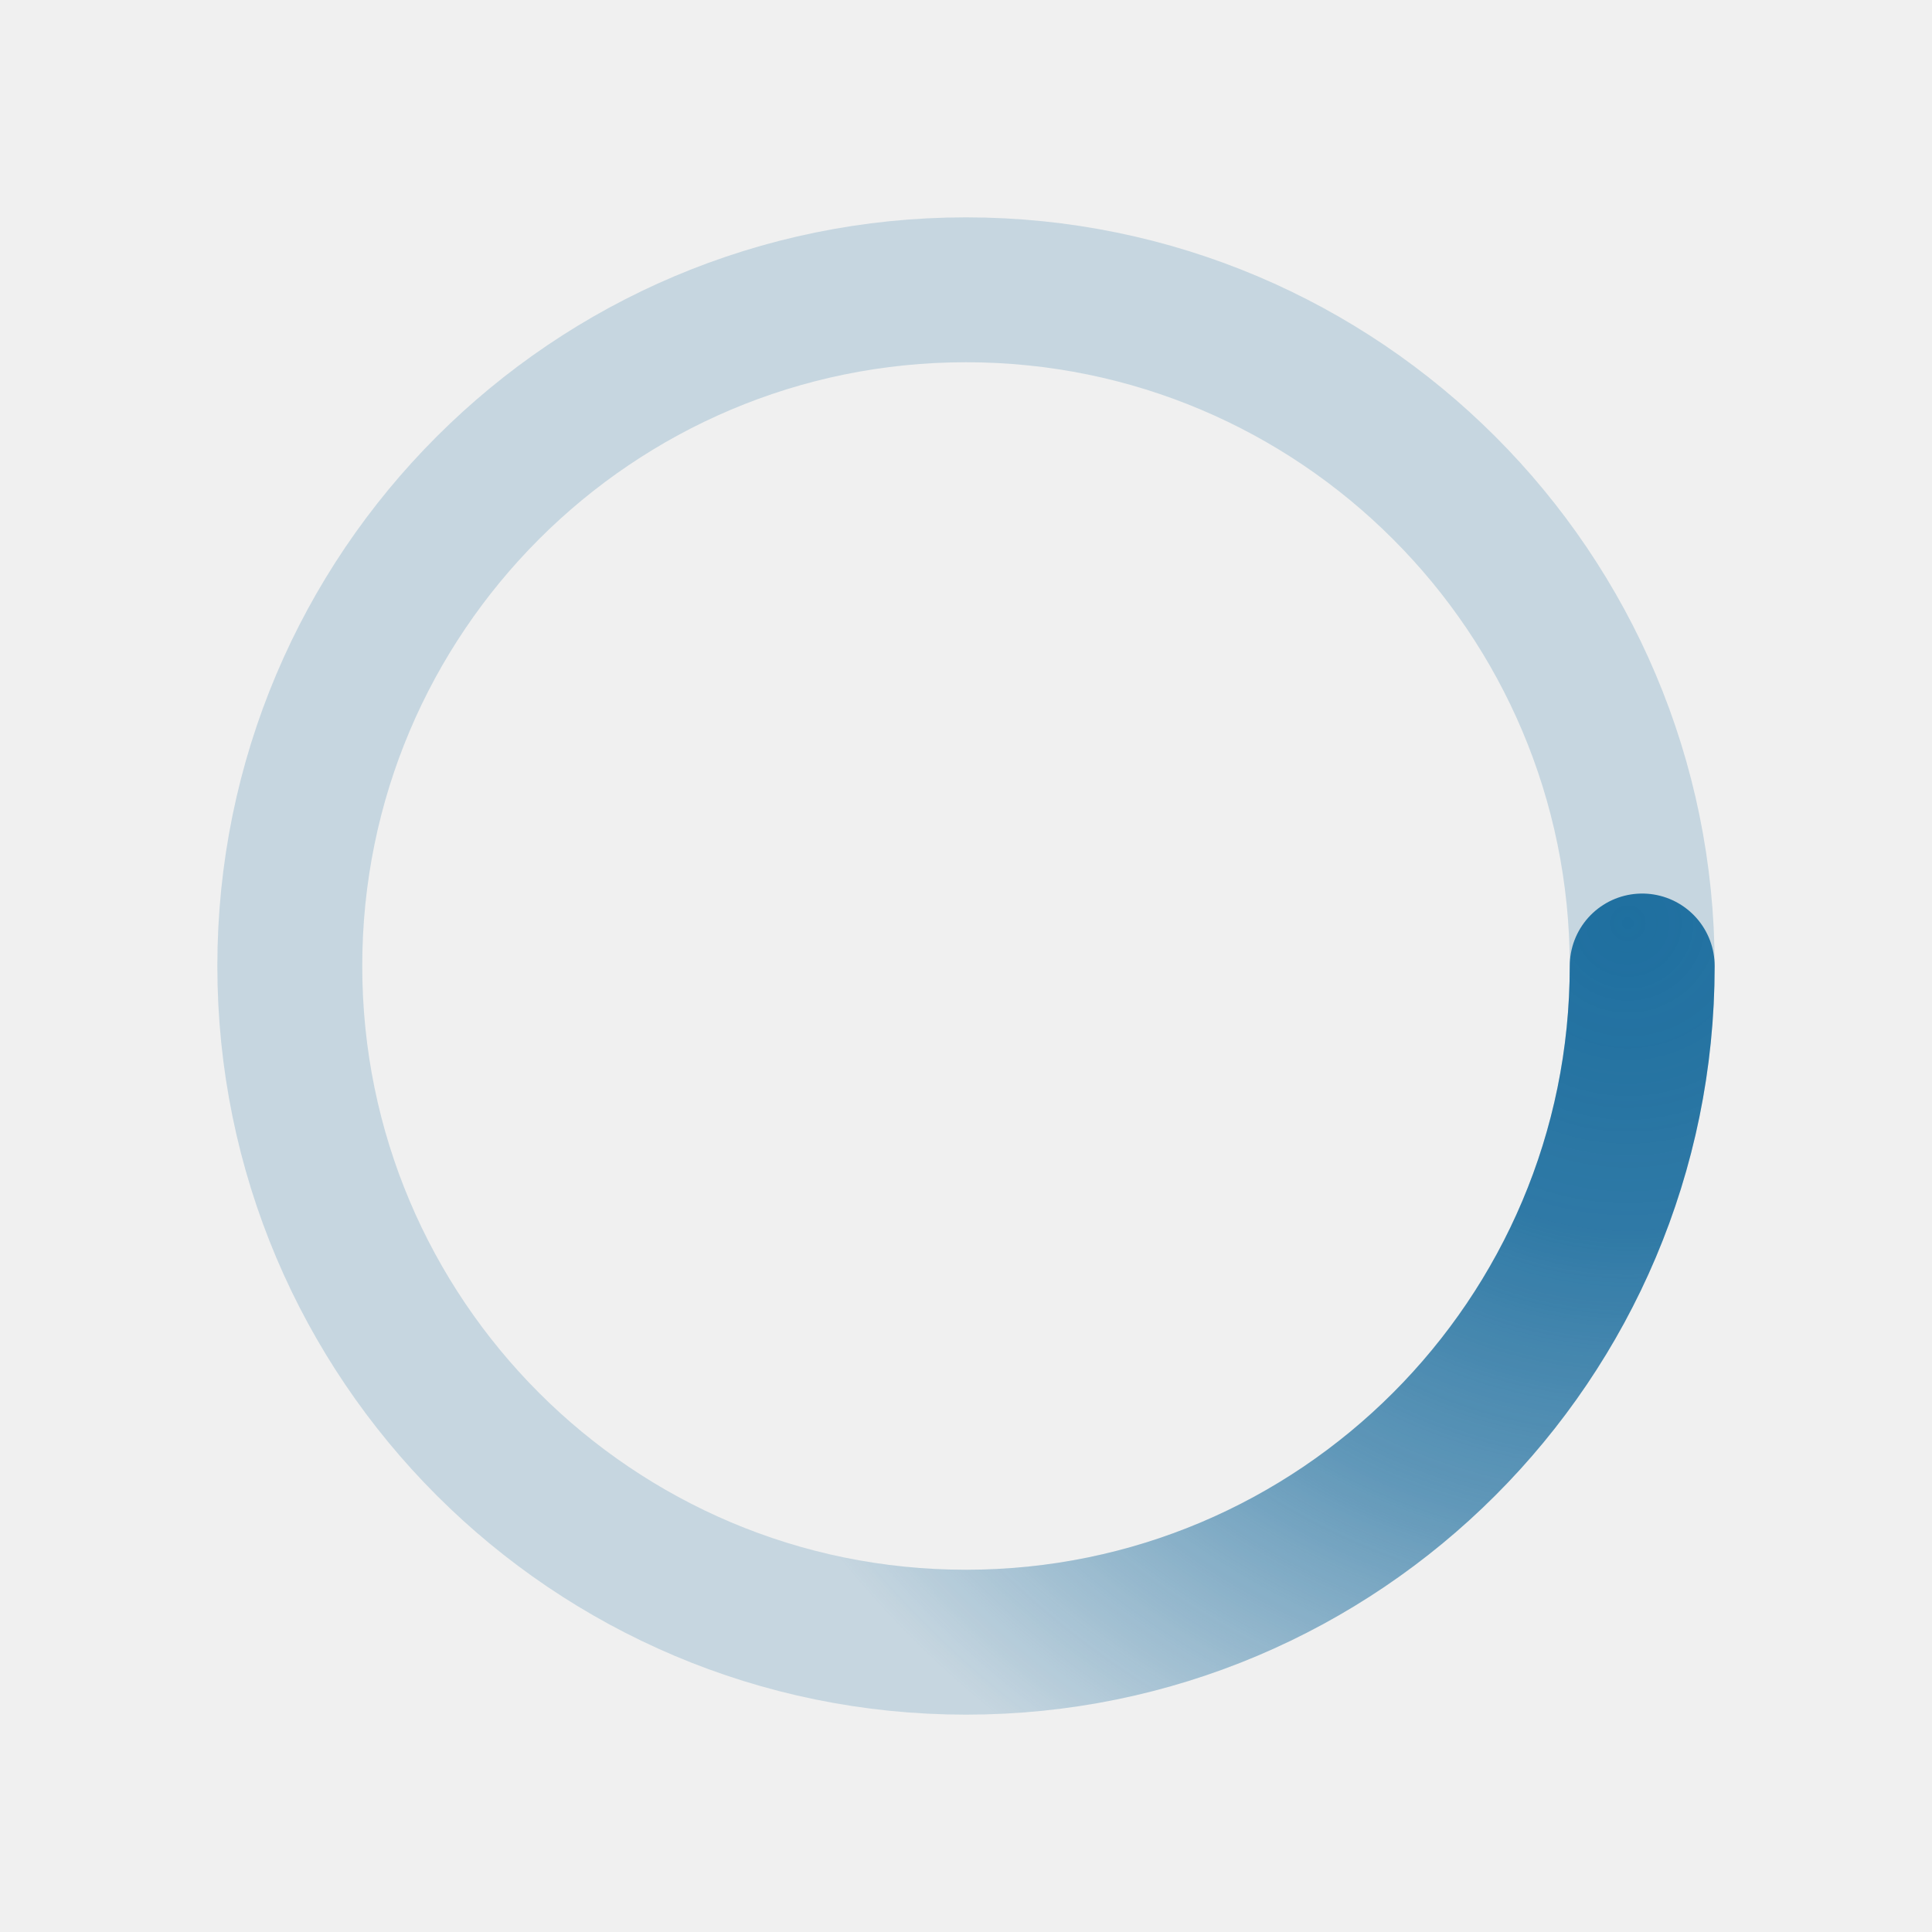
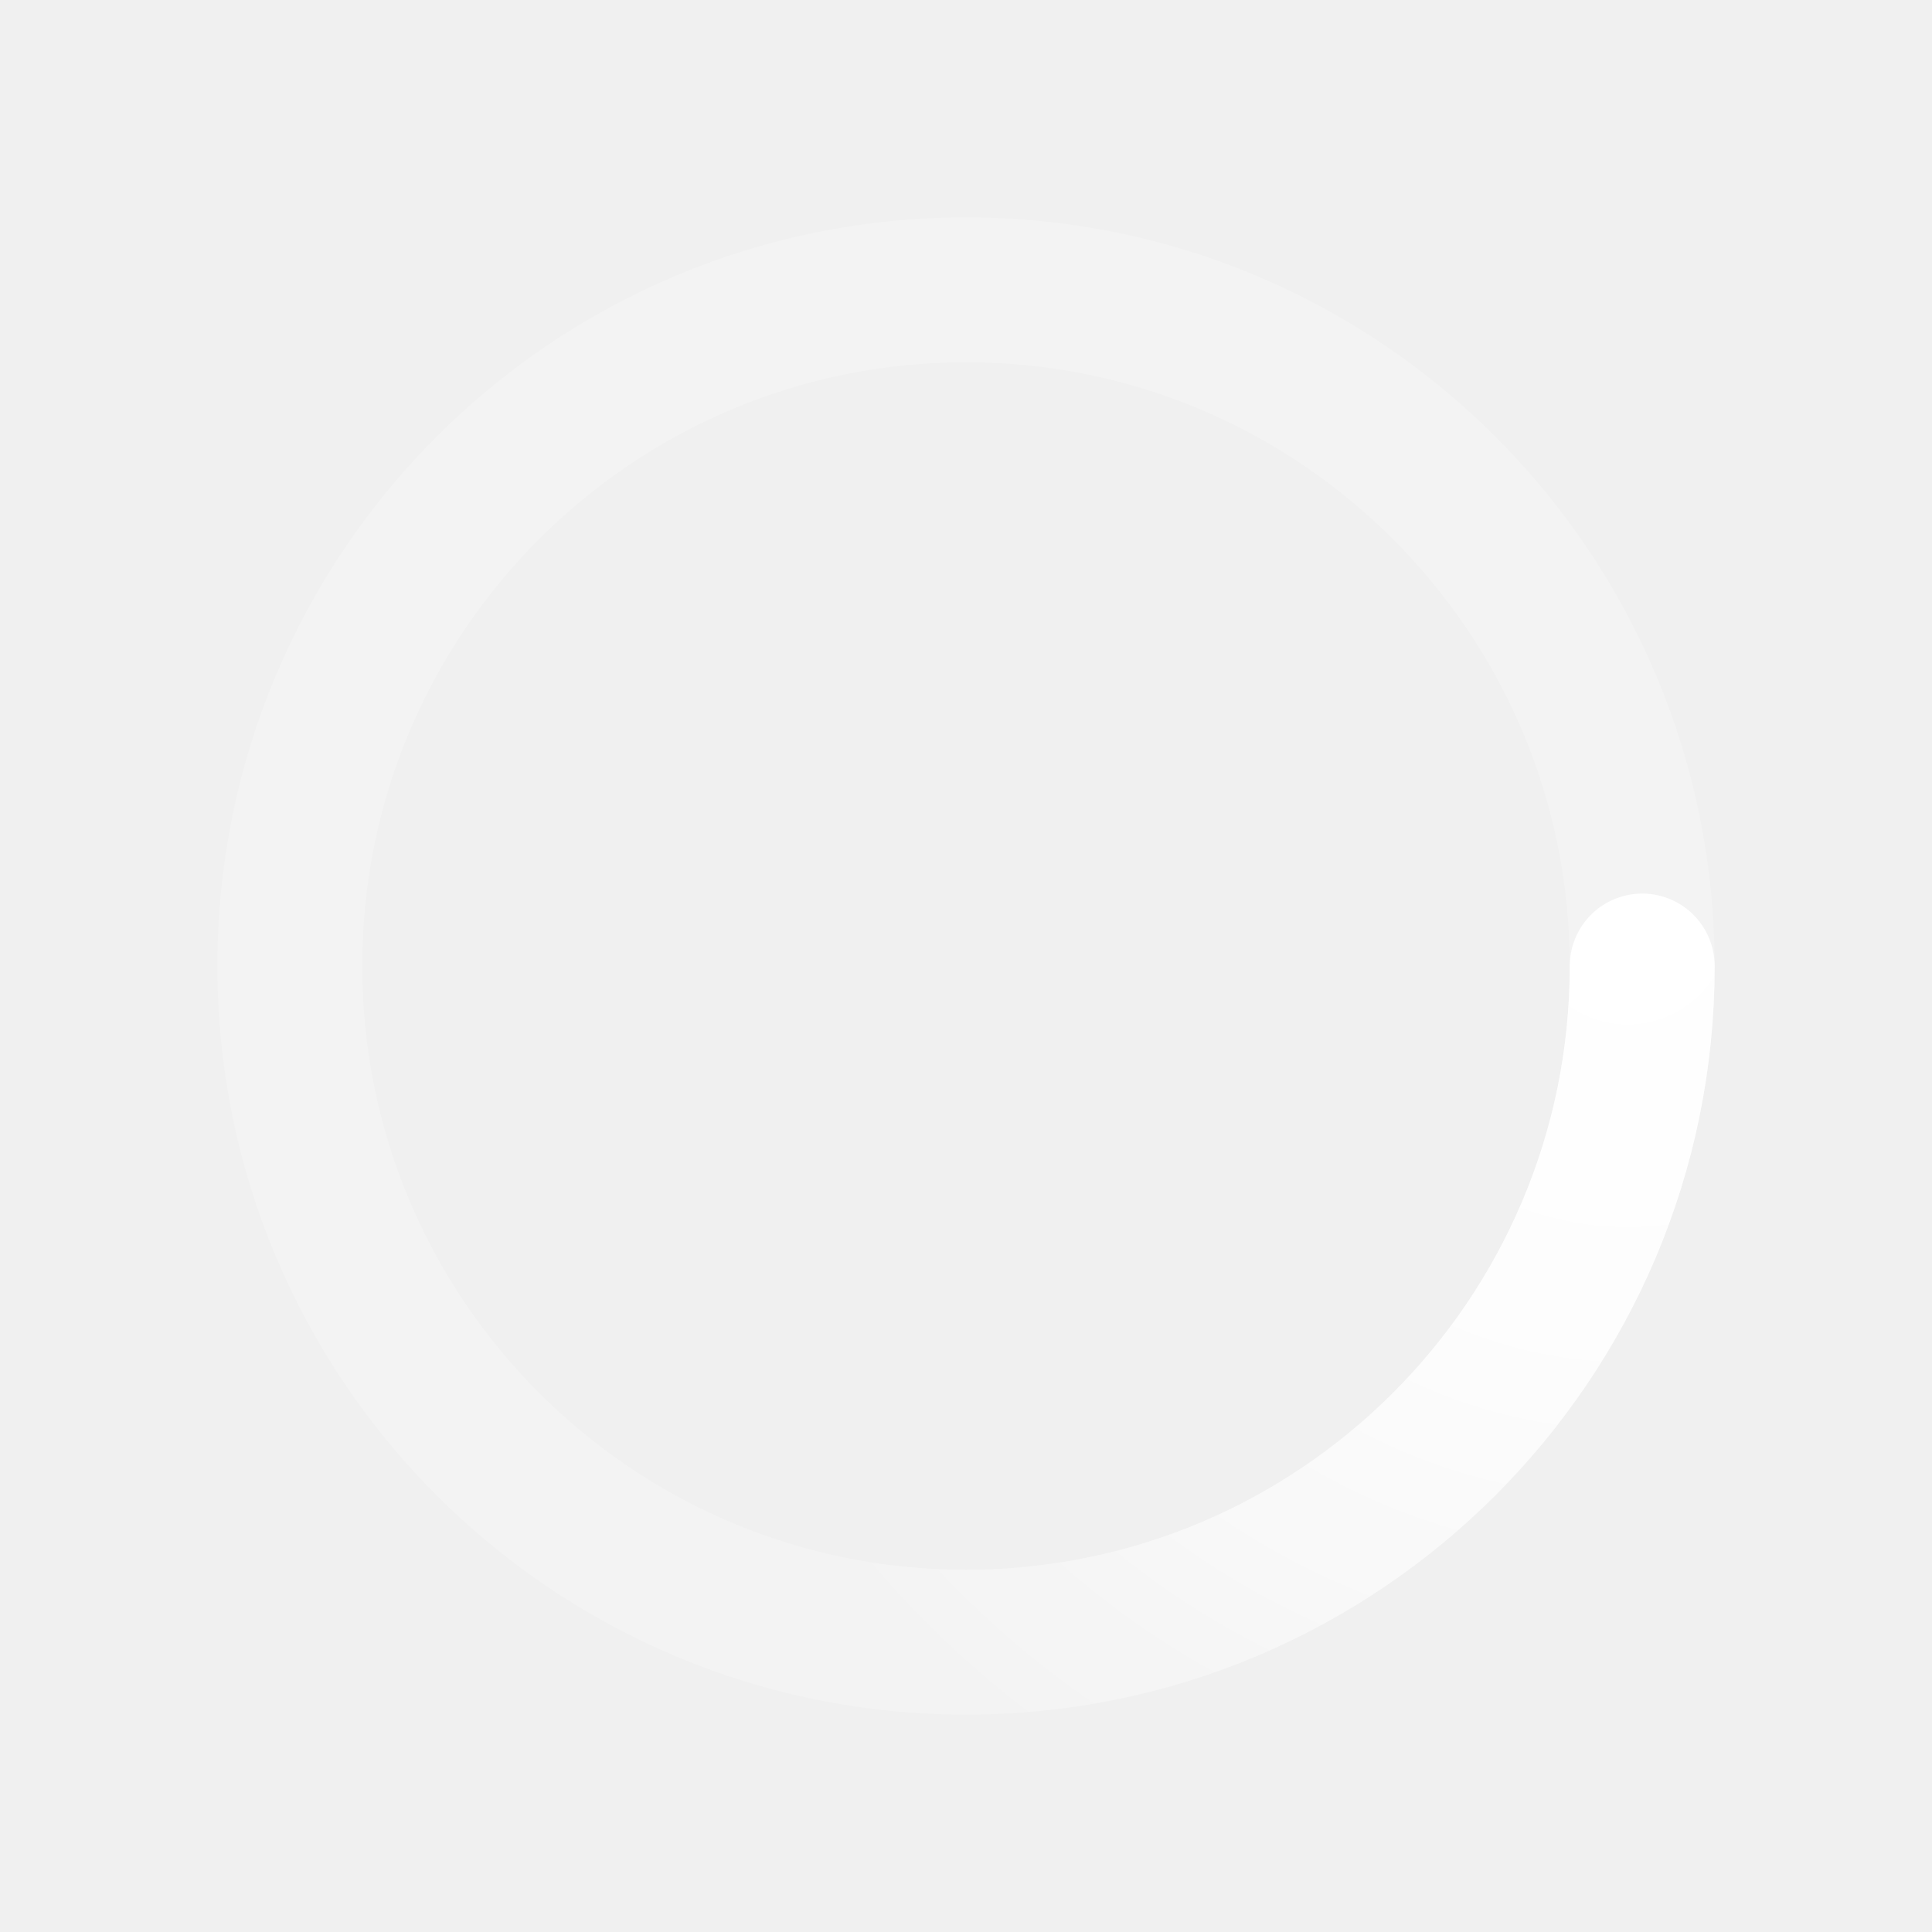
<svg xmlns="http://www.w3.org/2000/svg" viewBox="0 0 200 200">
  <radialGradient id="a3" cx=".66" fx=".66" cy=".312" fy=".312" gradientTransform="scale(1.5)">
-     <stop offset="0" stop-color="#1E6F9F" />
-     <stop offset=".3" stop-color="#1E6F9F" stop-opacity=".9" />
-     <stop offset=".6" stop-color="#1E6F9F" stop-opacity=".6" />
-     <stop offset=".8" stop-color="#1E6F9F" stop-opacity=".3" />
-     <stop offset="1" stop-color="#1E6F9F" stop-opacity="0" />
+     <stop offset="0" stop-color="white" />
+     <stop offset=".3" stop-color="white" stop-opacity=".9" />
+     <stop offset=".6" stop-color="white" stop-opacity=".6" />
+     <stop offset=".8" stop-color="white" stop-opacity=".3" />
+     <stop offset="1" stop-color="white" stop-opacity="0" />
  </radialGradient>
  <circle transform-origin="center" fill="none" stroke="url(#a3)" stroke-width="15" stroke-linecap="round" stroke-dasharray="200 1000" stroke-dashoffset="0" cx="100" cy="100" r="70">
-     <animateTransform type="rotate" attributeName="transform" calcMode="spline" dur="2" values="360;0" keyTimes="0;1" keySplines="0 0 1 1" repeatCount="indefinite" />
+     <animateTransform type="rotate" attributeName="transform" calcMode="spline" dur="2" values="360;0" keyTimes="0;1" keySplines="0 0 1 1" repeatCount="indefinite">
+     </animateTransform>
  </circle>
-   <circle transform-origin="center" fill="none" opacity=".2" stroke="#1E6F9F" stroke-width="15" stroke-linecap="round" cx="100" cy="100" r="70" />
+   <circle transform-origin="center" fill="none" opacity=".2" stroke="white" stroke-width="15" stroke-linecap="round" cx="100" cy="100" r="70">
+   </circle>
</svg>
